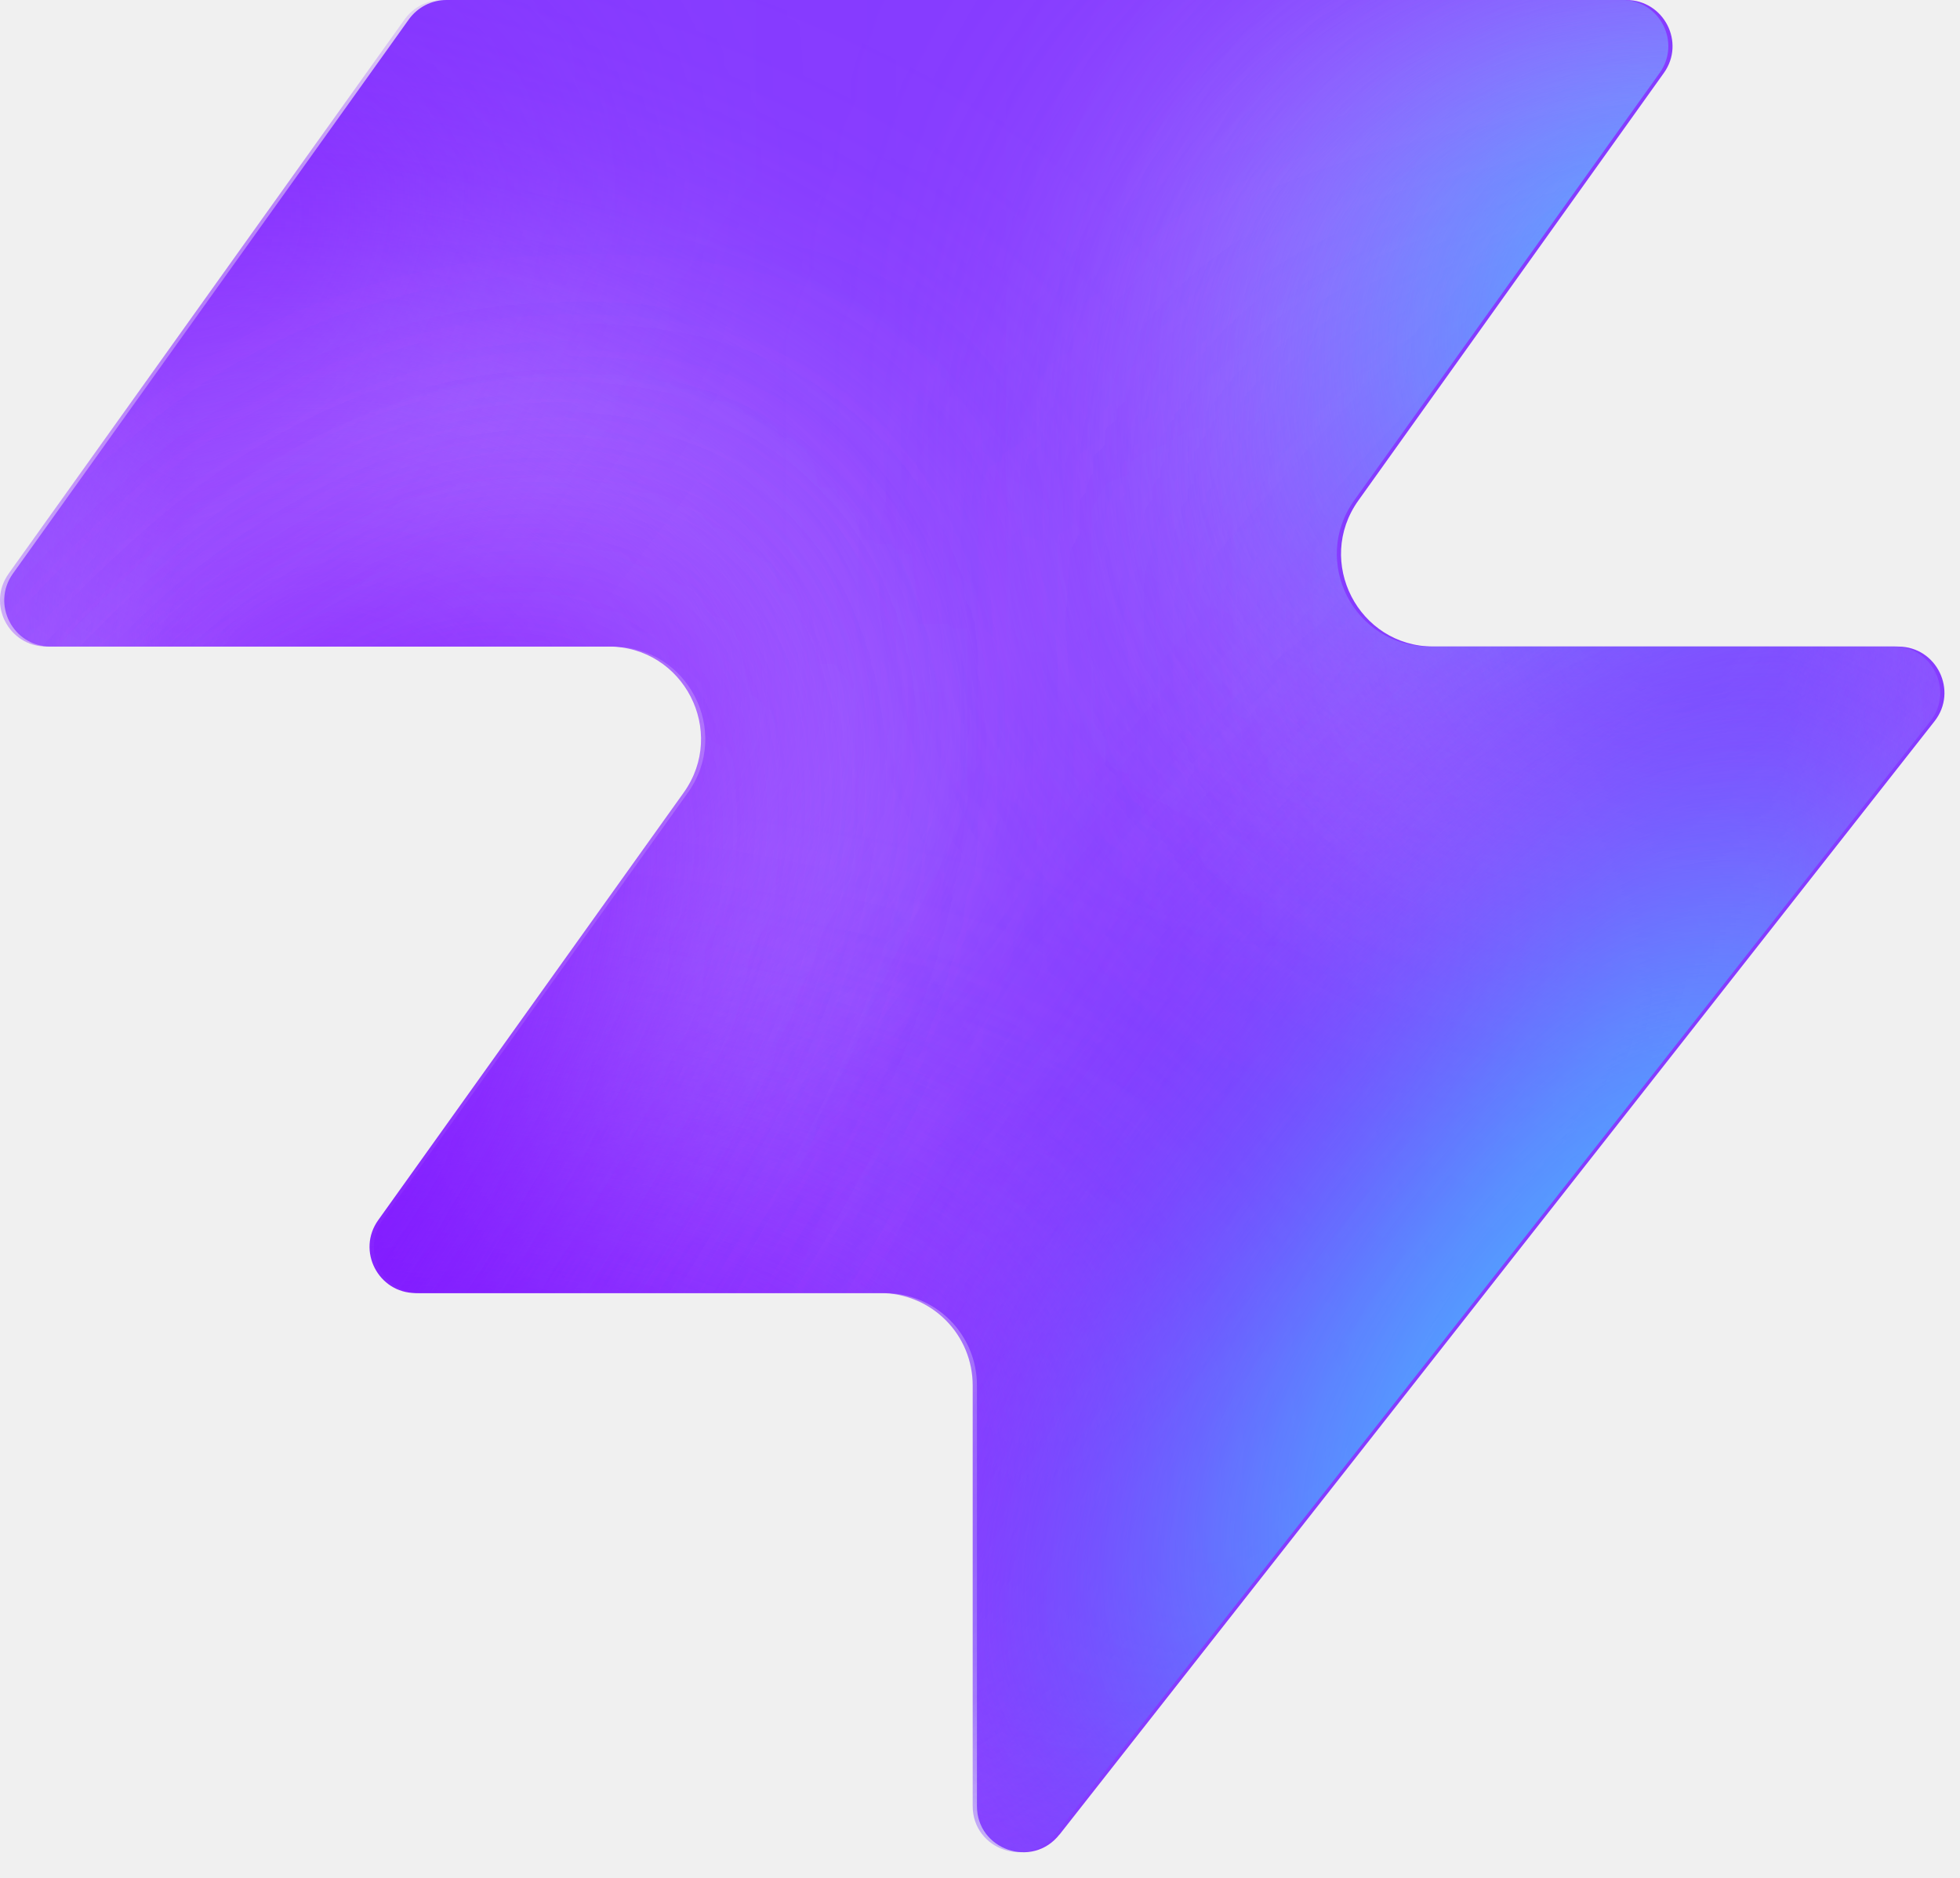
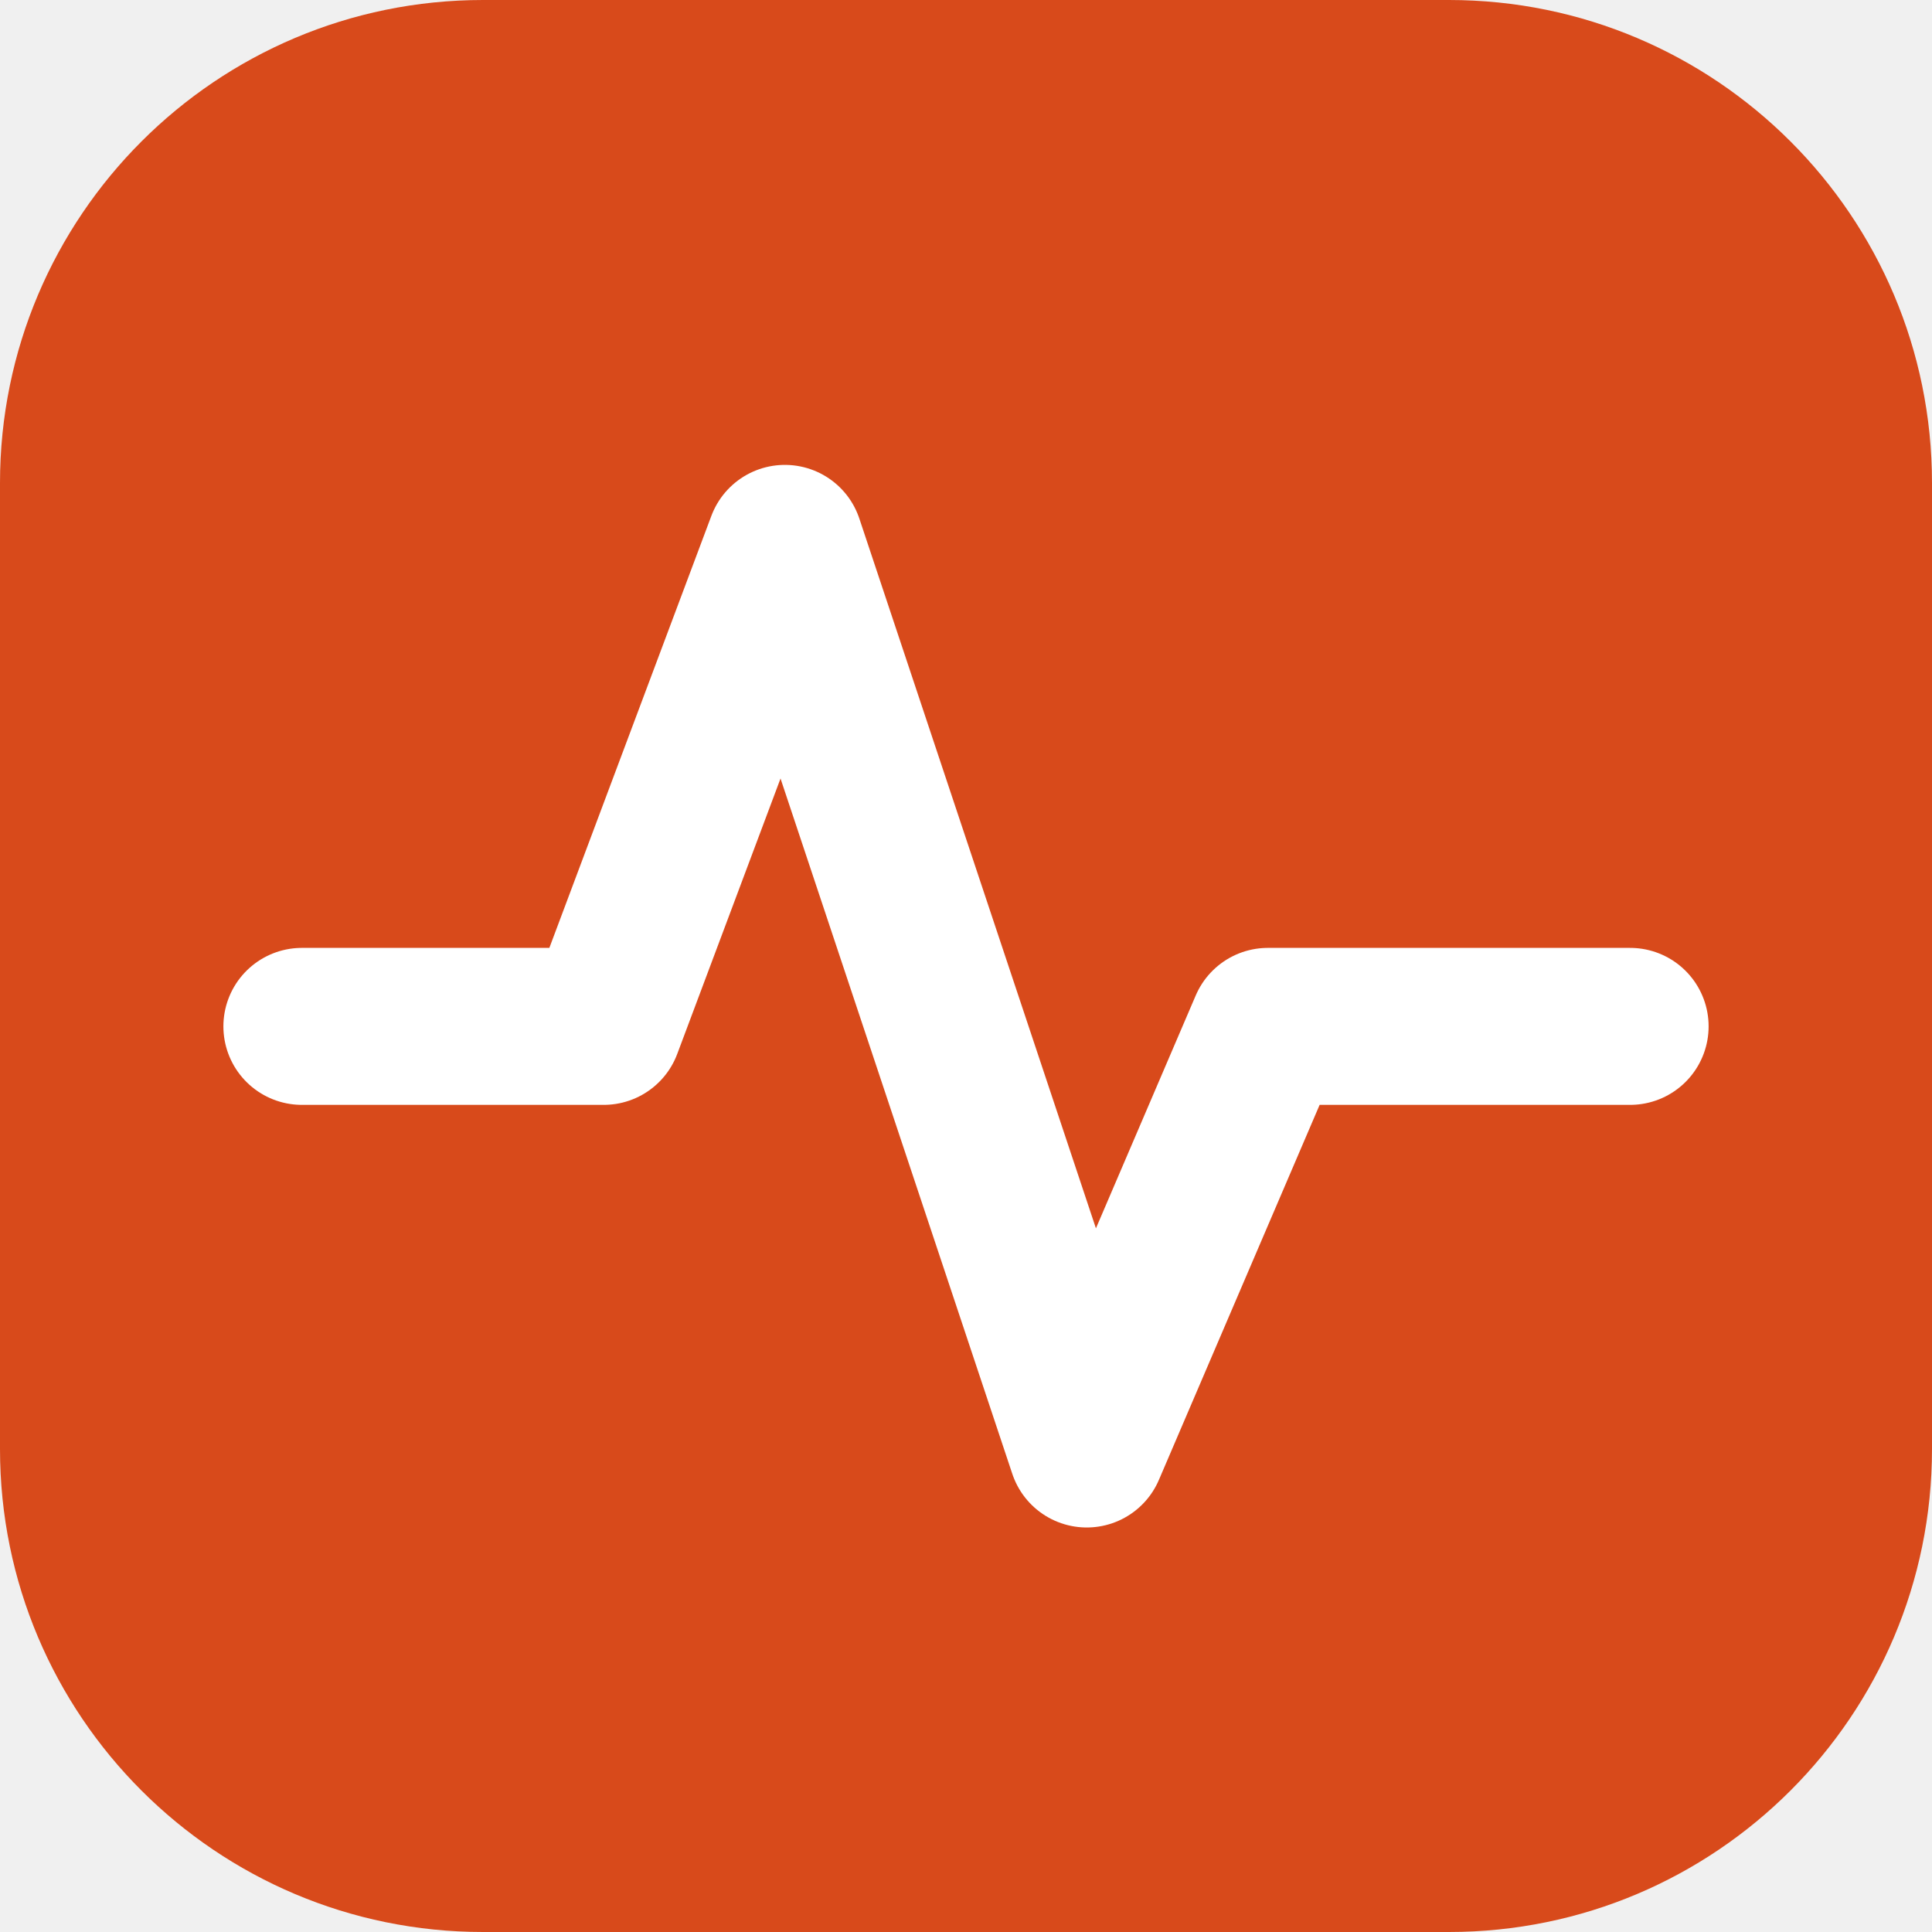
- <svg xmlns="http://www.w3.org/2000/svg" width="48" height="46" fill="none" viewBox="0 0 48 46">
-   <path fill="#863bff" d="M25.946 44.938c-.664.845-2.021.375-2.021-.698V33.937a2.26 2.26 0 0 0-2.262-2.262H10.287c-.92 0-1.456-1.04-.92-1.788l7.48-10.471c1.07-1.497 0-3.578-1.842-3.578H1.237c-.92 0-1.456-1.04-.92-1.788L10.013.474c.214-.297.556-.474.92-.474h28.894c.92 0 1.456 1.04.92 1.788l-7.48 10.471c-1.07 1.498 0 3.579 1.842 3.579h11.377c.943 0 1.473 1.088.89 1.83L25.947 44.94z" style="fill:#863bff;fill:color(display-p3 .525 .23 1);fill-opacity:1" />
-   <mask id="a" width="48" height="46" x="0" y="0" maskUnits="userSpaceOnUse" style="mask-type:alpha">
-     <path fill="#000" d="M25.842 44.938c-.664.844-2.021.375-2.021-.698V33.937a2.26 2.26 0 0 0-2.262-2.262H10.183c-.92 0-1.456-1.04-.92-1.788l7.48-10.471c1.07-1.498 0-3.579-1.842-3.579H1.133c-.92 0-1.456-1.04-.92-1.787L9.91.473c.214-.297.556-.474.92-.474h28.894c.92 0 1.456 1.04.92 1.788l-7.48 10.471c-1.07 1.498 0 3.578 1.842 3.578h11.377c.943 0 1.473 1.088.89 1.832L25.843 44.94z" style="fill:#000;fill-opacity:1" />
-   </mask>
-   <g mask="url(#a)">
-     <g filter="url(#b)">
-       <ellipse cx="5.508" cy="14.704" fill="#ede6ff" rx="5.508" ry="14.704" style="fill:#ede6ff;fill:color(display-p3 .927 .903 1);fill-opacity:1" transform="matrix(.00324 1 1 -.00324 -4.47 31.516)" />
-     </g>
-     <g filter="url(#c)">
-       <ellipse cx="10.399" cy="29.851" fill="#ede6ff" rx="10.399" ry="29.851" style="fill:#ede6ff;fill:color(display-p3 .927 .903 1);fill-opacity:1" transform="matrix(.00324 1 1 -.00324 -39.328 7.883)" />
-     </g>
-     <g filter="url(#d)">
-       <ellipse cx="5.508" cy="30.487" fill="#7e14ff" rx="5.508" ry="30.487" style="fill:#7e14ff;fill:color(display-p3 .492 .077 1);fill-opacity:1" transform="rotate(89.814 -25.913 -14.639)scale(1 -1)" />
-     </g>
-     <g filter="url(#e)">
-       <ellipse cx="5.508" cy="30.599" fill="#7e14ff" rx="5.508" ry="30.599" style="fill:#7e14ff;fill:color(display-p3 .492 .077 1);fill-opacity:1" transform="rotate(89.814 -32.644 -3.334)scale(1 -1)" />
-     </g>
-     <g filter="url(#f)">
-       <ellipse cx="5.508" cy="30.599" fill="#7e14ff" rx="5.508" ry="30.599" style="fill:#7e14ff;fill:color(display-p3 .492 .077 1);fill-opacity:1" transform="matrix(.00324 1 1 -.00324 -34.34 30.47)" />
-     </g>
-     <g filter="url(#g)">
-       <ellipse cx="14.072" cy="22.078" fill="#ede6ff" rx="14.072" ry="22.078" style="fill:#ede6ff;fill:color(display-p3 .927 .903 1);fill-opacity:1" transform="rotate(93.35 24.506 48.493)scale(-1 1)" />
-     </g>
-     <g filter="url(#h)">
-       <ellipse cx="3.47" cy="21.501" fill="#7e14ff" rx="3.47" ry="21.501" style="fill:#7e14ff;fill:color(display-p3 .492 .077 1);fill-opacity:1" transform="rotate(89.009 28.708 47.59)scale(-1 1)" />
-     </g>
-     <g filter="url(#i)">
-       <ellipse cx="3.47" cy="21.501" fill="#7e14ff" rx="3.47" ry="21.501" style="fill:#7e14ff;fill:color(display-p3 .492 .077 1);fill-opacity:1" transform="rotate(89.009 28.708 47.59)scale(-1 1)" />
-     </g>
-     <g filter="url(#j)">
-       <ellipse cx=".387" cy="8.972" fill="#7e14ff" rx="4.407" ry="29.108" style="fill:#7e14ff;fill:color(display-p3 .492 .077 1);fill-opacity:1" transform="rotate(39.51 .387 8.972)" />
-     </g>
-     <g filter="url(#k)">
-       <ellipse cx="47.523" cy="-6.092" fill="#7e14ff" rx="4.407" ry="29.108" style="fill:#7e14ff;fill:color(display-p3 .492 .077 1);fill-opacity:1" transform="rotate(37.892 47.523 -6.092)" />
-     </g>
-     <g filter="url(#l)">
-       <ellipse cx="41.412" cy="6.333" fill="#47bfff" rx="5.971" ry="9.665" style="fill:#47bfff;fill:color(display-p3 .28 .748 1);fill-opacity:1" transform="rotate(37.892 41.412 6.333)" />
-     </g>
-     <g filter="url(#m)">
-       <ellipse cx="-1.879" cy="38.332" fill="#7e14ff" rx="4.407" ry="29.108" style="fill:#7e14ff;fill:color(display-p3 .492 .077 1);fill-opacity:1" transform="rotate(37.892 -1.88 38.332)" />
-     </g>
-     <g filter="url(#n)">
-       <ellipse cx="-1.879" cy="38.332" fill="#7e14ff" rx="4.407" ry="29.108" style="fill:#7e14ff;fill:color(display-p3 .492 .077 1);fill-opacity:1" transform="rotate(37.892 -1.88 38.332)" />
-     </g>
-     <g filter="url(#o)">
-       <ellipse cx="35.651" cy="29.907" fill="#7e14ff" rx="4.407" ry="29.108" style="fill:#7e14ff;fill:color(display-p3 .492 .077 1);fill-opacity:1" transform="rotate(37.892 35.651 29.907)" />
-     </g>
-     <g filter="url(#p)">
-       <ellipse cx="38.418" cy="32.4" fill="#47bfff" rx="5.971" ry="15.297" style="fill:#47bfff;fill:color(display-p3 .28 .748 1);fill-opacity:1" transform="rotate(37.892 38.418 32.4)" />
-     </g>
-   </g>
-   <defs>
-     <filter id="b" width="60.045" height="41.654" x="-19.77" y="16.149" color-interpolation-filters="sRGB" filterUnits="userSpaceOnUse">
-       <feFlood flood-opacity="0" result="BackgroundImageFix" />
-       <feBlend in="SourceGraphic" in2="BackgroundImageFix" result="shape" />
-       <feGaussianBlur result="effect1_foregroundBlur_2002_17158" stdDeviation="7.659" />
-     </filter>
-     <filter id="c" width="90.34" height="51.437" x="-54.613" y="-7.533" color-interpolation-filters="sRGB" filterUnits="userSpaceOnUse">
-       <feFlood flood-opacity="0" result="BackgroundImageFix" />
-       <feBlend in="SourceGraphic" in2="BackgroundImageFix" result="shape" />
-       <feGaussianBlur result="effect1_foregroundBlur_2002_17158" stdDeviation="7.659" />
-     </filter>
-     <filter id="d" width="79.355" height="29.4" x="-49.64" y="2.03" color-interpolation-filters="sRGB" filterUnits="userSpaceOnUse">
-       <feFlood flood-opacity="0" result="BackgroundImageFix" />
-       <feBlend in="SourceGraphic" in2="BackgroundImageFix" result="shape" />
-       <feGaussianBlur result="effect1_foregroundBlur_2002_17158" stdDeviation="4.596" />
-     </filter>
-     <filter id="e" width="79.579" height="29.4" x="-45.045" y="20.029" color-interpolation-filters="sRGB" filterUnits="userSpaceOnUse">
-       <feFlood flood-opacity="0" result="BackgroundImageFix" />
-       <feBlend in="SourceGraphic" in2="BackgroundImageFix" result="shape" />
-       <feGaussianBlur result="effect1_foregroundBlur_2002_17158" stdDeviation="4.596" />
-     </filter>
-     <filter id="f" width="79.579" height="29.4" x="-43.513" y="21.178" color-interpolation-filters="sRGB" filterUnits="userSpaceOnUse">
-       <feFlood flood-opacity="0" result="BackgroundImageFix" />
-       <feBlend in="SourceGraphic" in2="BackgroundImageFix" result="shape" />
-       <feGaussianBlur result="effect1_foregroundBlur_2002_17158" stdDeviation="4.596" />
-     </filter>
-     <filter id="g" width="74.749" height="58.852" x="15.756" y="-17.901" color-interpolation-filters="sRGB" filterUnits="userSpaceOnUse">
-       <feFlood flood-opacity="0" result="BackgroundImageFix" />
-       <feBlend in="SourceGraphic" in2="BackgroundImageFix" result="shape" />
-       <feGaussianBlur result="effect1_foregroundBlur_2002_17158" stdDeviation="7.659" />
-     </filter>
-     <filter id="h" width="61.377" height="25.362" x="23.548" y="2.284" color-interpolation-filters="sRGB" filterUnits="userSpaceOnUse">
-       <feFlood flood-opacity="0" result="BackgroundImageFix" />
-       <feBlend in="SourceGraphic" in2="BackgroundImageFix" result="shape" />
-       <feGaussianBlur result="effect1_foregroundBlur_2002_17158" stdDeviation="4.596" />
-     </filter>
-     <filter id="i" width="61.377" height="25.362" x="23.548" y="2.284" color-interpolation-filters="sRGB" filterUnits="userSpaceOnUse">
-       <feFlood flood-opacity="0" result="BackgroundImageFix" />
-       <feBlend in="SourceGraphic" in2="BackgroundImageFix" result="shape" />
-       <feGaussianBlur result="effect1_foregroundBlur_2002_17158" stdDeviation="4.596" />
-     </filter>
-     <filter id="j" width="56.045" height="63.649" x="-27.636" y="-22.853" color-interpolation-filters="sRGB" filterUnits="userSpaceOnUse">
-       <feFlood flood-opacity="0" result="BackgroundImageFix" />
-       <feBlend in="SourceGraphic" in2="BackgroundImageFix" result="shape" />
-       <feGaussianBlur result="effect1_foregroundBlur_2002_17158" stdDeviation="4.596" />
-     </filter>
-     <filter id="k" width="54.814" height="64.646" x="20.116" y="-38.415" color-interpolation-filters="sRGB" filterUnits="userSpaceOnUse">
-       <feFlood flood-opacity="0" result="BackgroundImageFix" />
-       <feBlend in="SourceGraphic" in2="BackgroundImageFix" result="shape" />
-       <feGaussianBlur result="effect1_foregroundBlur_2002_17158" stdDeviation="4.596" />
-     </filter>
-     <filter id="l" width="33.541" height="35.313" x="24.641" y="-11.323" color-interpolation-filters="sRGB" filterUnits="userSpaceOnUse">
-       <feFlood flood-opacity="0" result="BackgroundImageFix" />
-       <feBlend in="SourceGraphic" in2="BackgroundImageFix" result="shape" />
-       <feGaussianBlur result="effect1_foregroundBlur_2002_17158" stdDeviation="4.596" />
-     </filter>
-     <filter id="m" width="54.814" height="64.646" x="-29.286" y="6.009" color-interpolation-filters="sRGB" filterUnits="userSpaceOnUse">
-       <feFlood flood-opacity="0" result="BackgroundImageFix" />
-       <feBlend in="SourceGraphic" in2="BackgroundImageFix" result="shape" />
-       <feGaussianBlur result="effect1_foregroundBlur_2002_17158" stdDeviation="4.596" />
-     </filter>
-     <filter id="n" width="54.814" height="64.646" x="-29.286" y="6.009" color-interpolation-filters="sRGB" filterUnits="userSpaceOnUse">
-       <feFlood flood-opacity="0" result="BackgroundImageFix" />
-       <feBlend in="SourceGraphic" in2="BackgroundImageFix" result="shape" />
-       <feGaussianBlur result="effect1_foregroundBlur_2002_17158" stdDeviation="4.596" />
-     </filter>
-     <filter id="o" width="54.814" height="64.646" x="8.244" y="-2.416" color-interpolation-filters="sRGB" filterUnits="userSpaceOnUse">
-       <feFlood flood-opacity="0" result="BackgroundImageFix" />
-       <feBlend in="SourceGraphic" in2="BackgroundImageFix" result="shape" />
-       <feGaussianBlur result="effect1_foregroundBlur_2002_17158" stdDeviation="4.596" />
-     </filter>
-     <filter id="p" width="39.409" height="43.623" x="18.713" y="10.588" color-interpolation-filters="sRGB" filterUnits="userSpaceOnUse">
-       <feFlood flood-opacity="0" result="BackgroundImageFix" />
-       <feBlend in="SourceGraphic" in2="BackgroundImageFix" result="shape" />
-       <feGaussianBlur result="effect1_foregroundBlur_2002_17158" stdDeviation="4.596" />
-     </filter>
-   </defs>
+ <svg xmlns="http://www.w3.org/2000/svg" viewBox="0 0 32 32">
+   <rect width="32" height="32" rx="8" fill="#D84A1B" />
+   <path d="M5 17h5l3-8 5 15 3-7h6" fill="none" stroke="#fff" stroke-width="2.6" stroke-linecap="round" stroke-linejoin="round" />
</svg>
